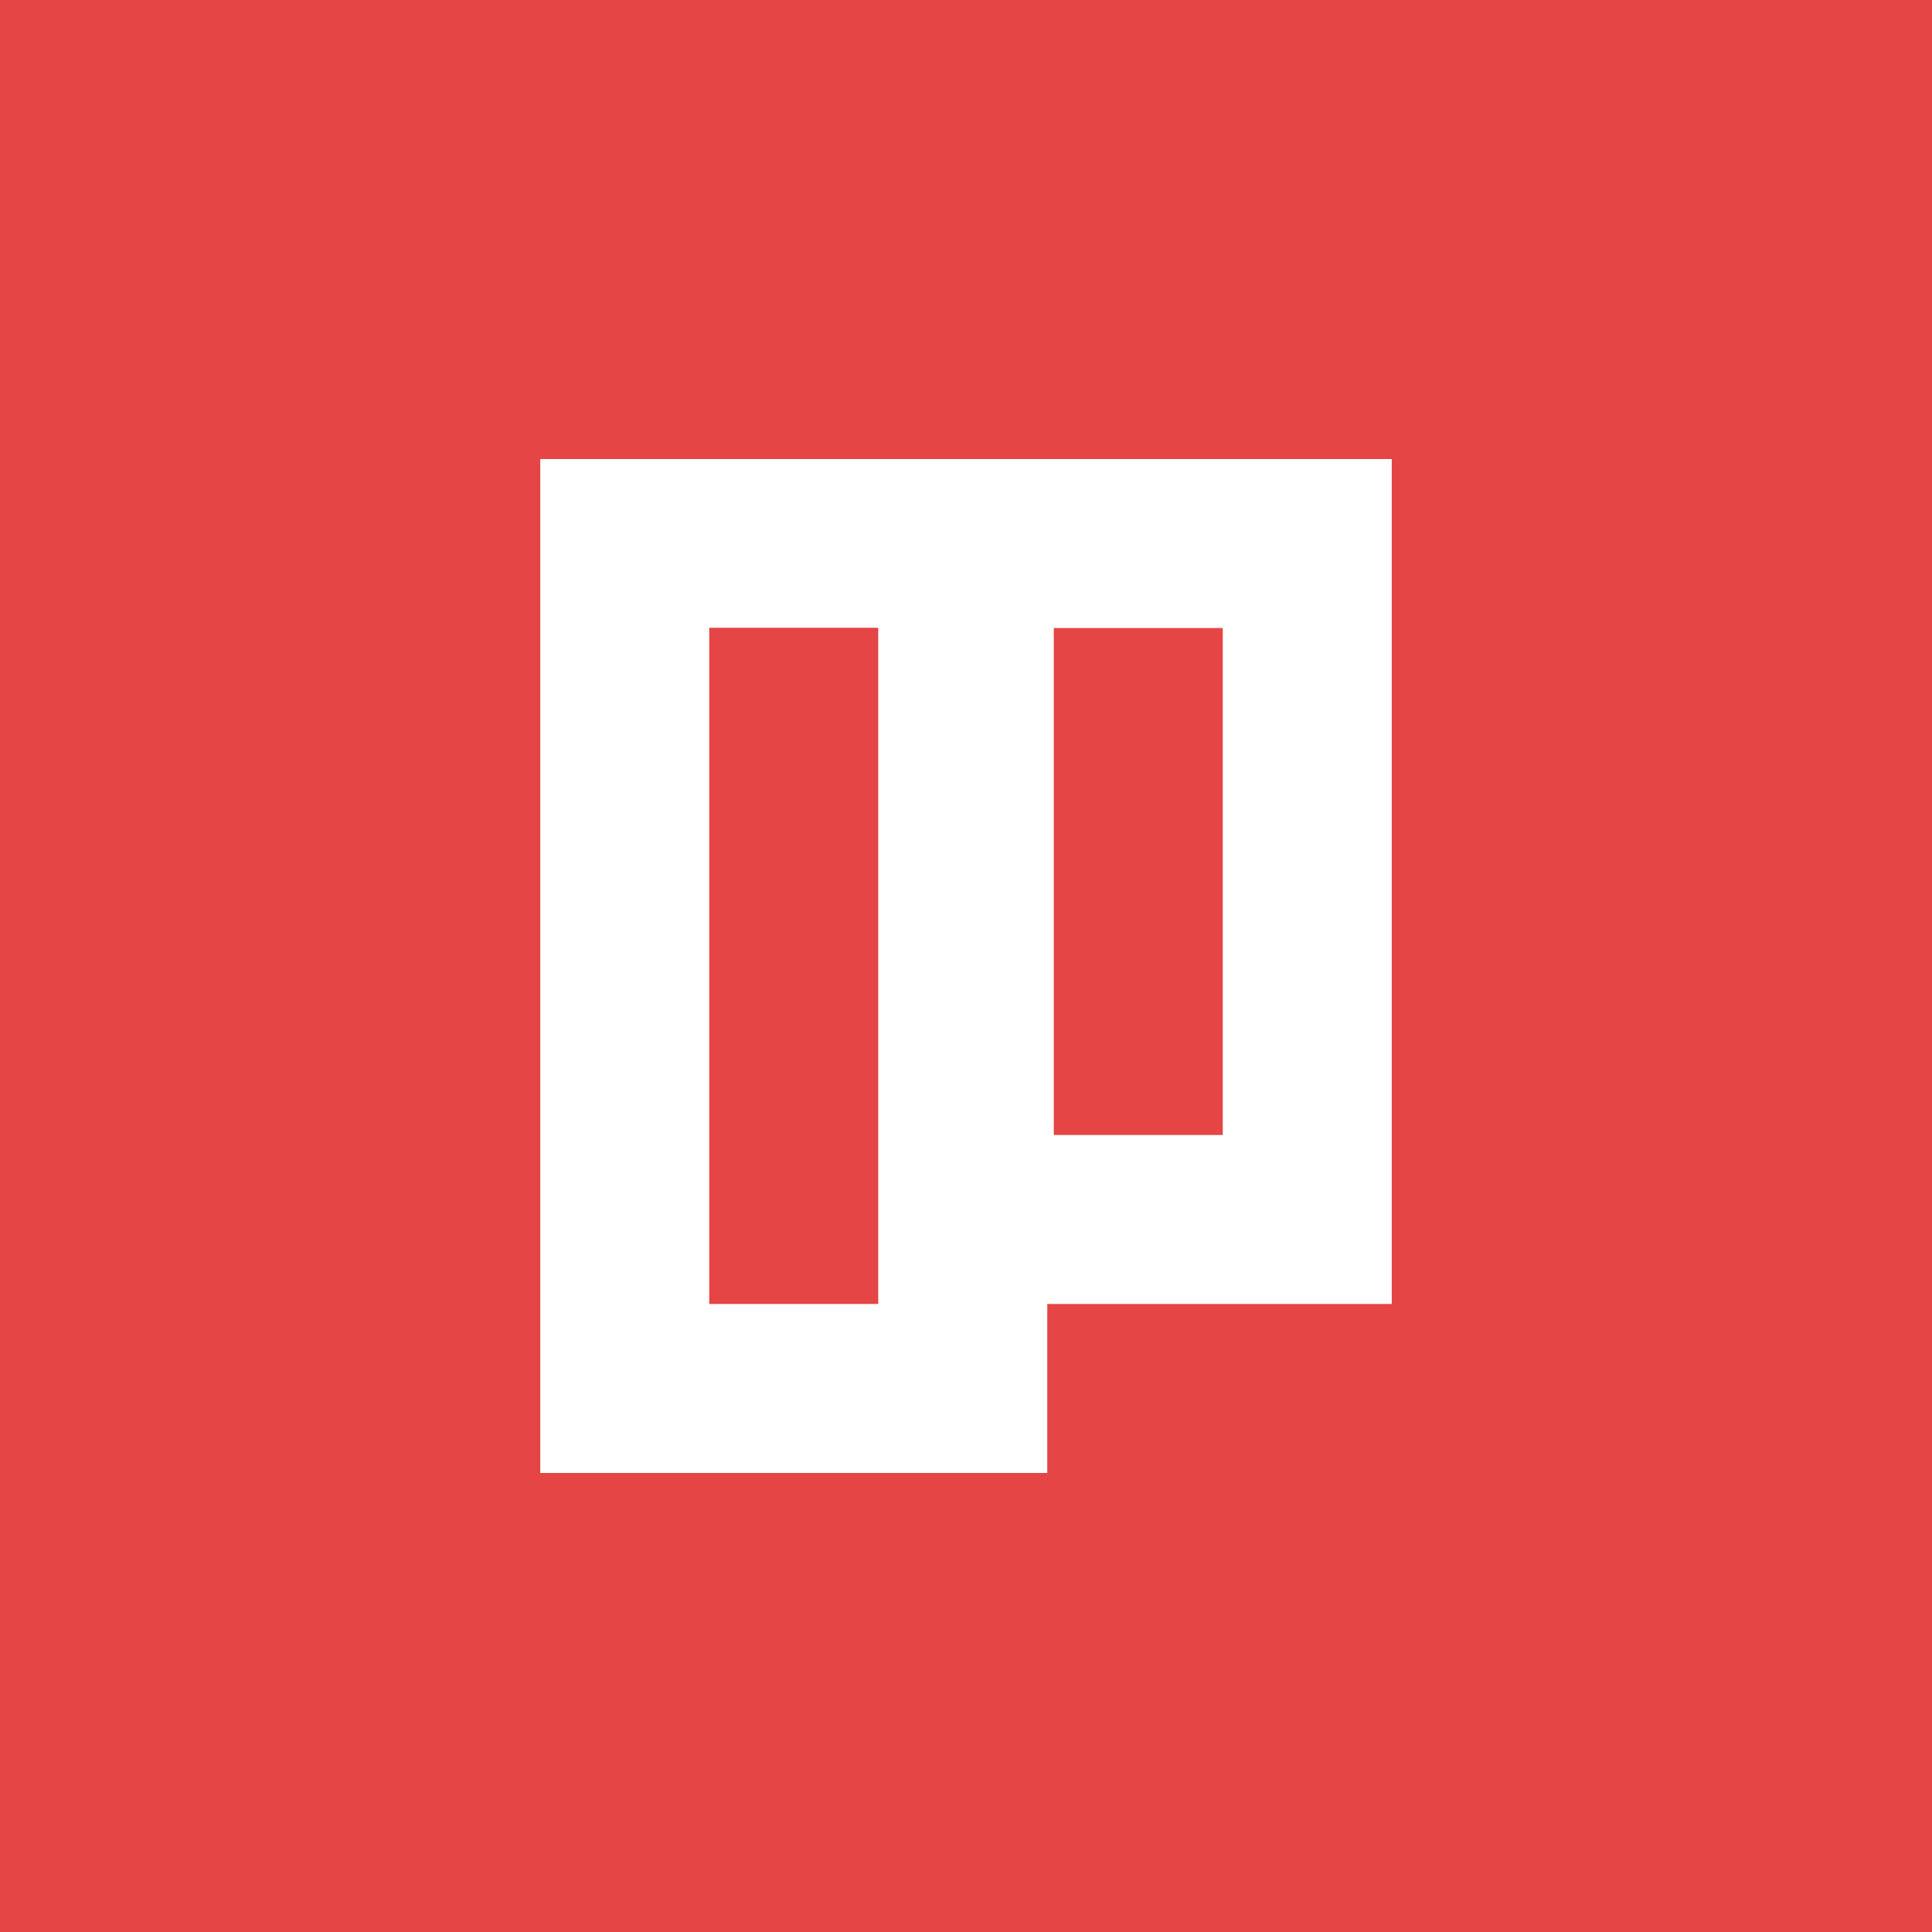
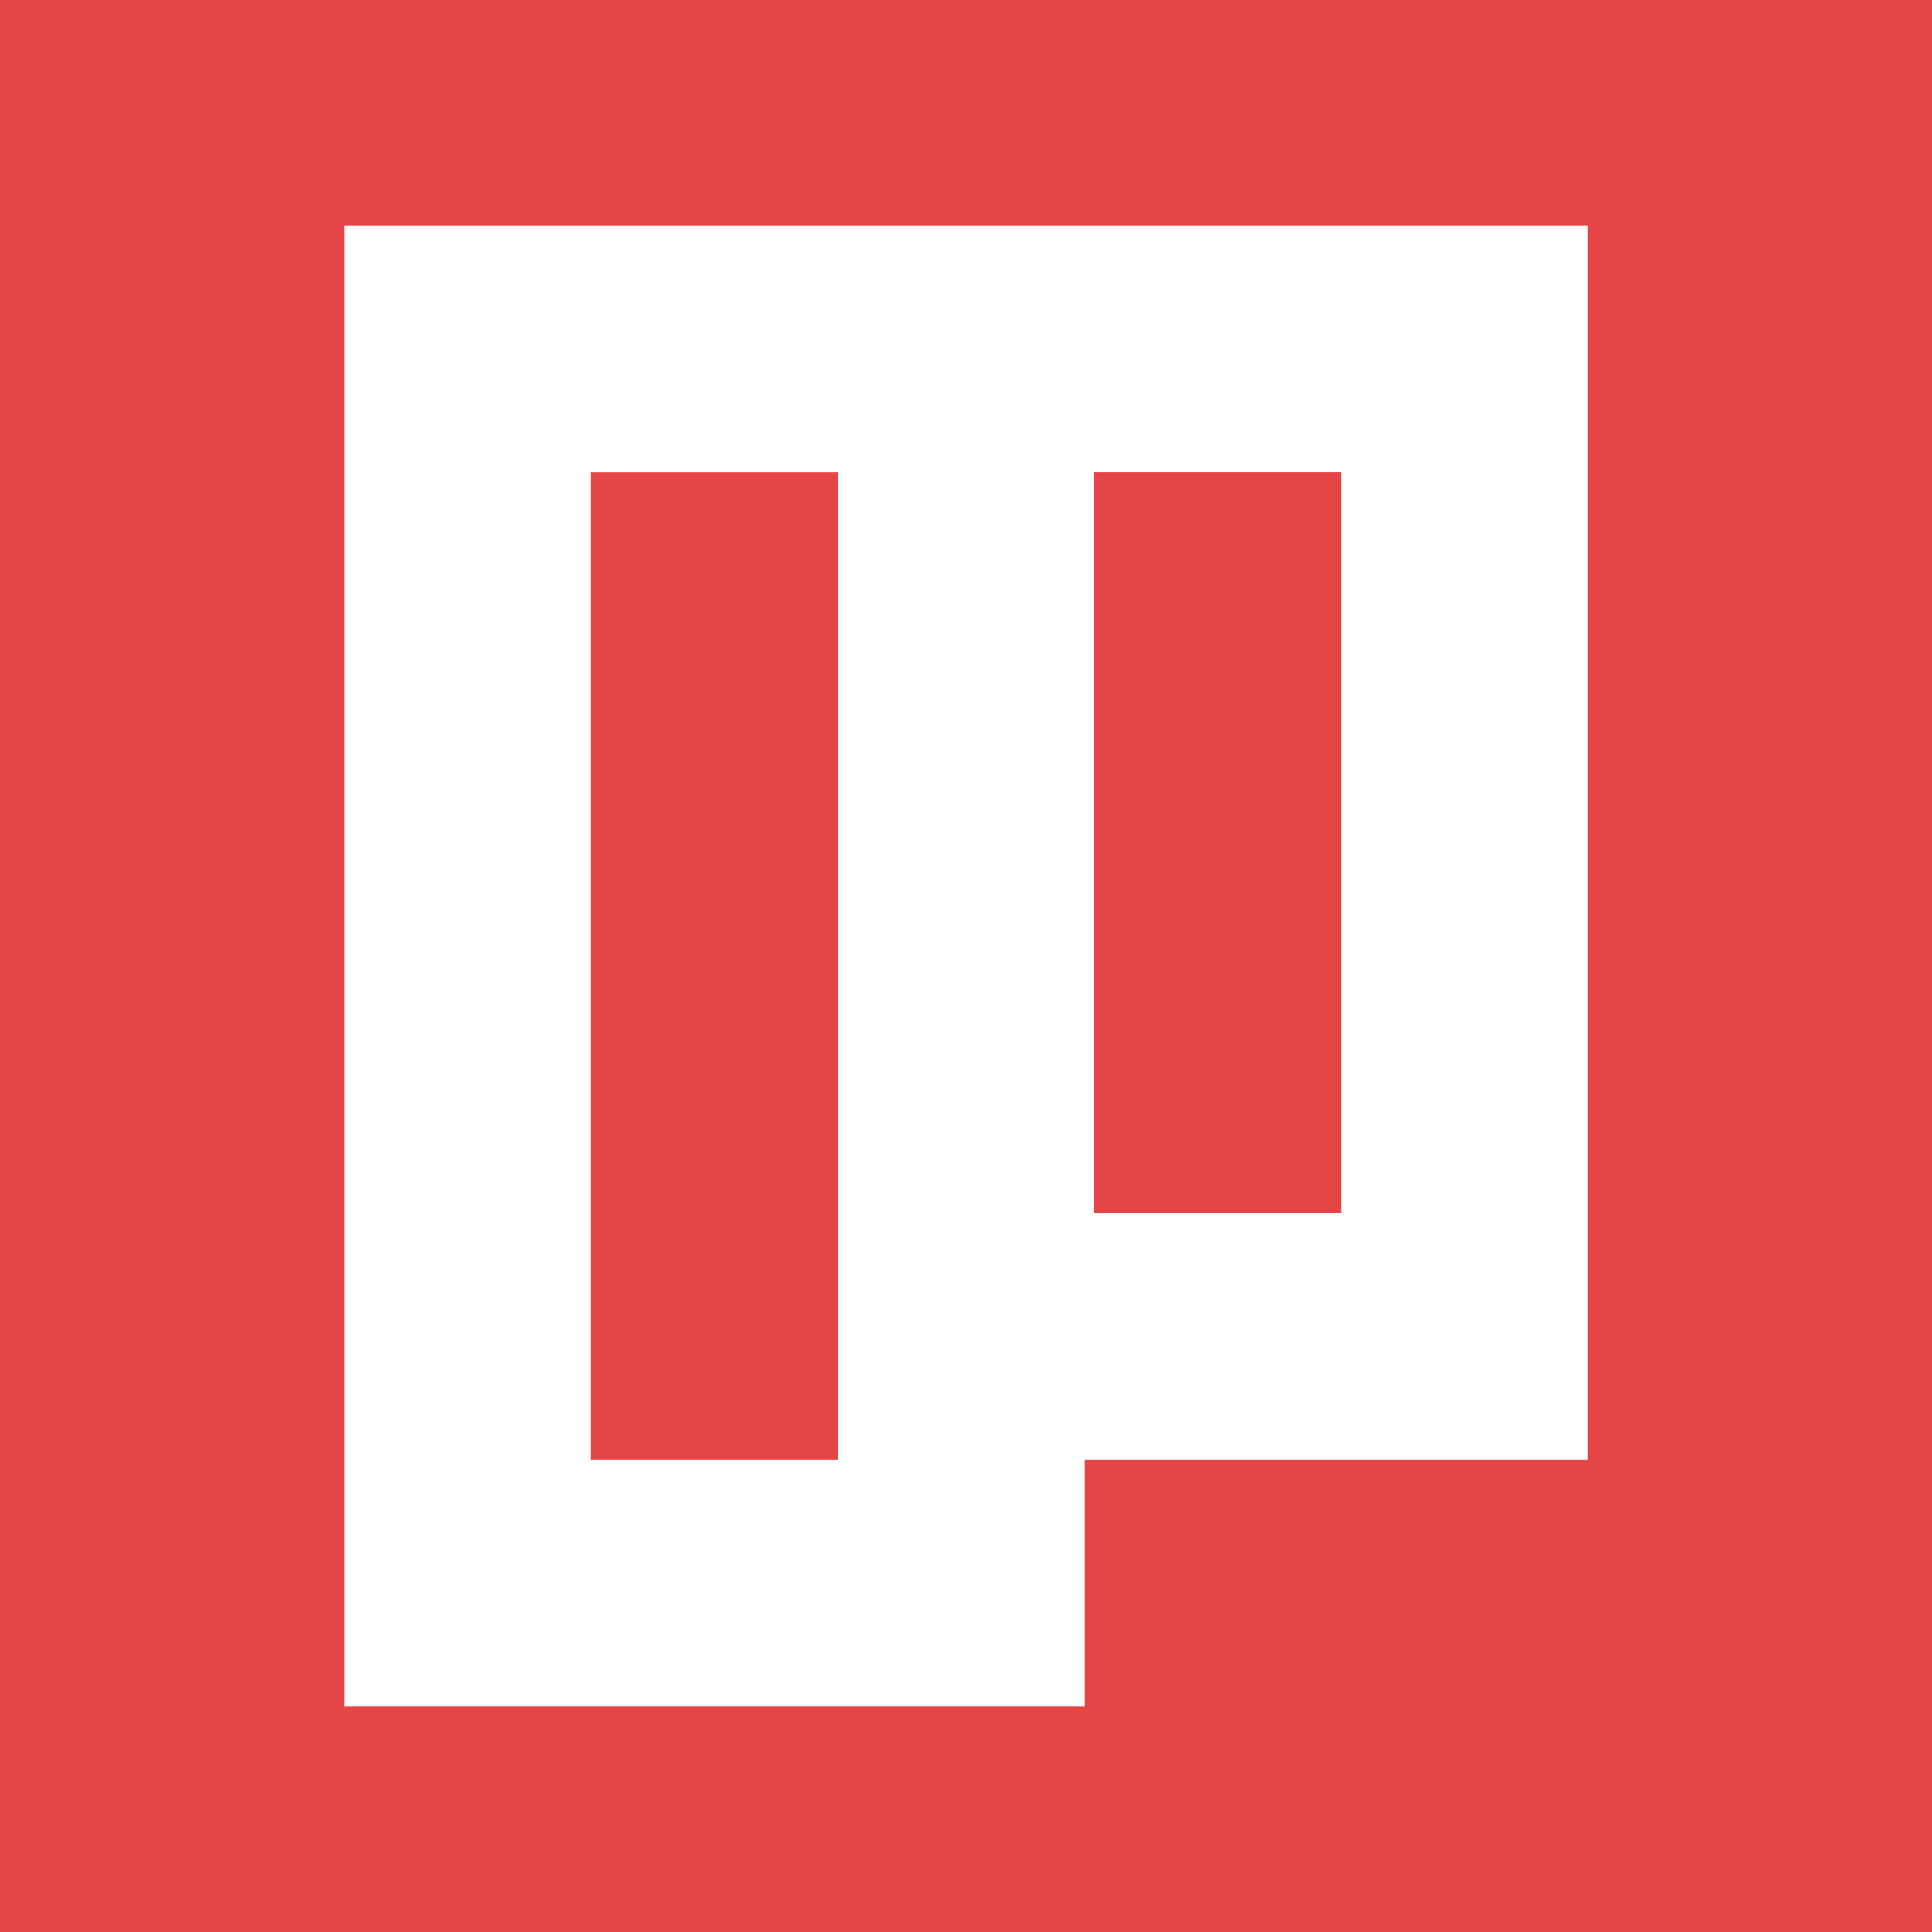
<svg xmlns="http://www.w3.org/2000/svg" viewBox="0 0 300 300">
  <defs>
    <style>.cls-1{fill:#e54545;}.cls-2{fill:#fff;}</style>
  </defs>
  <g id="Layer_2" data-name="Layer 2">
    <g id="Layer_2-2" data-name="Layer 2">
      <rect class="cls-1" width="300" height="300" />
-       <path class="cls-2" d="M162.62,228.72H83.89V71.28h78.73Zm-52.49-26.24h26.24v-105H110.13Z" />
-       <path class="cls-2" d="M216.11,202.48H137.38V71.28h78.73Zm-52.48-26.24h26.24V97.52H163.63Z" />
+       <path class="cls-2" d="M53.44,35V265h115V226.66h78.13V35ZM130.1,226.66H91.77V73.34H130.1Zm78.13-38.33H169.9v-115h38.33Z" />
    </g>
  </g>
</svg>
